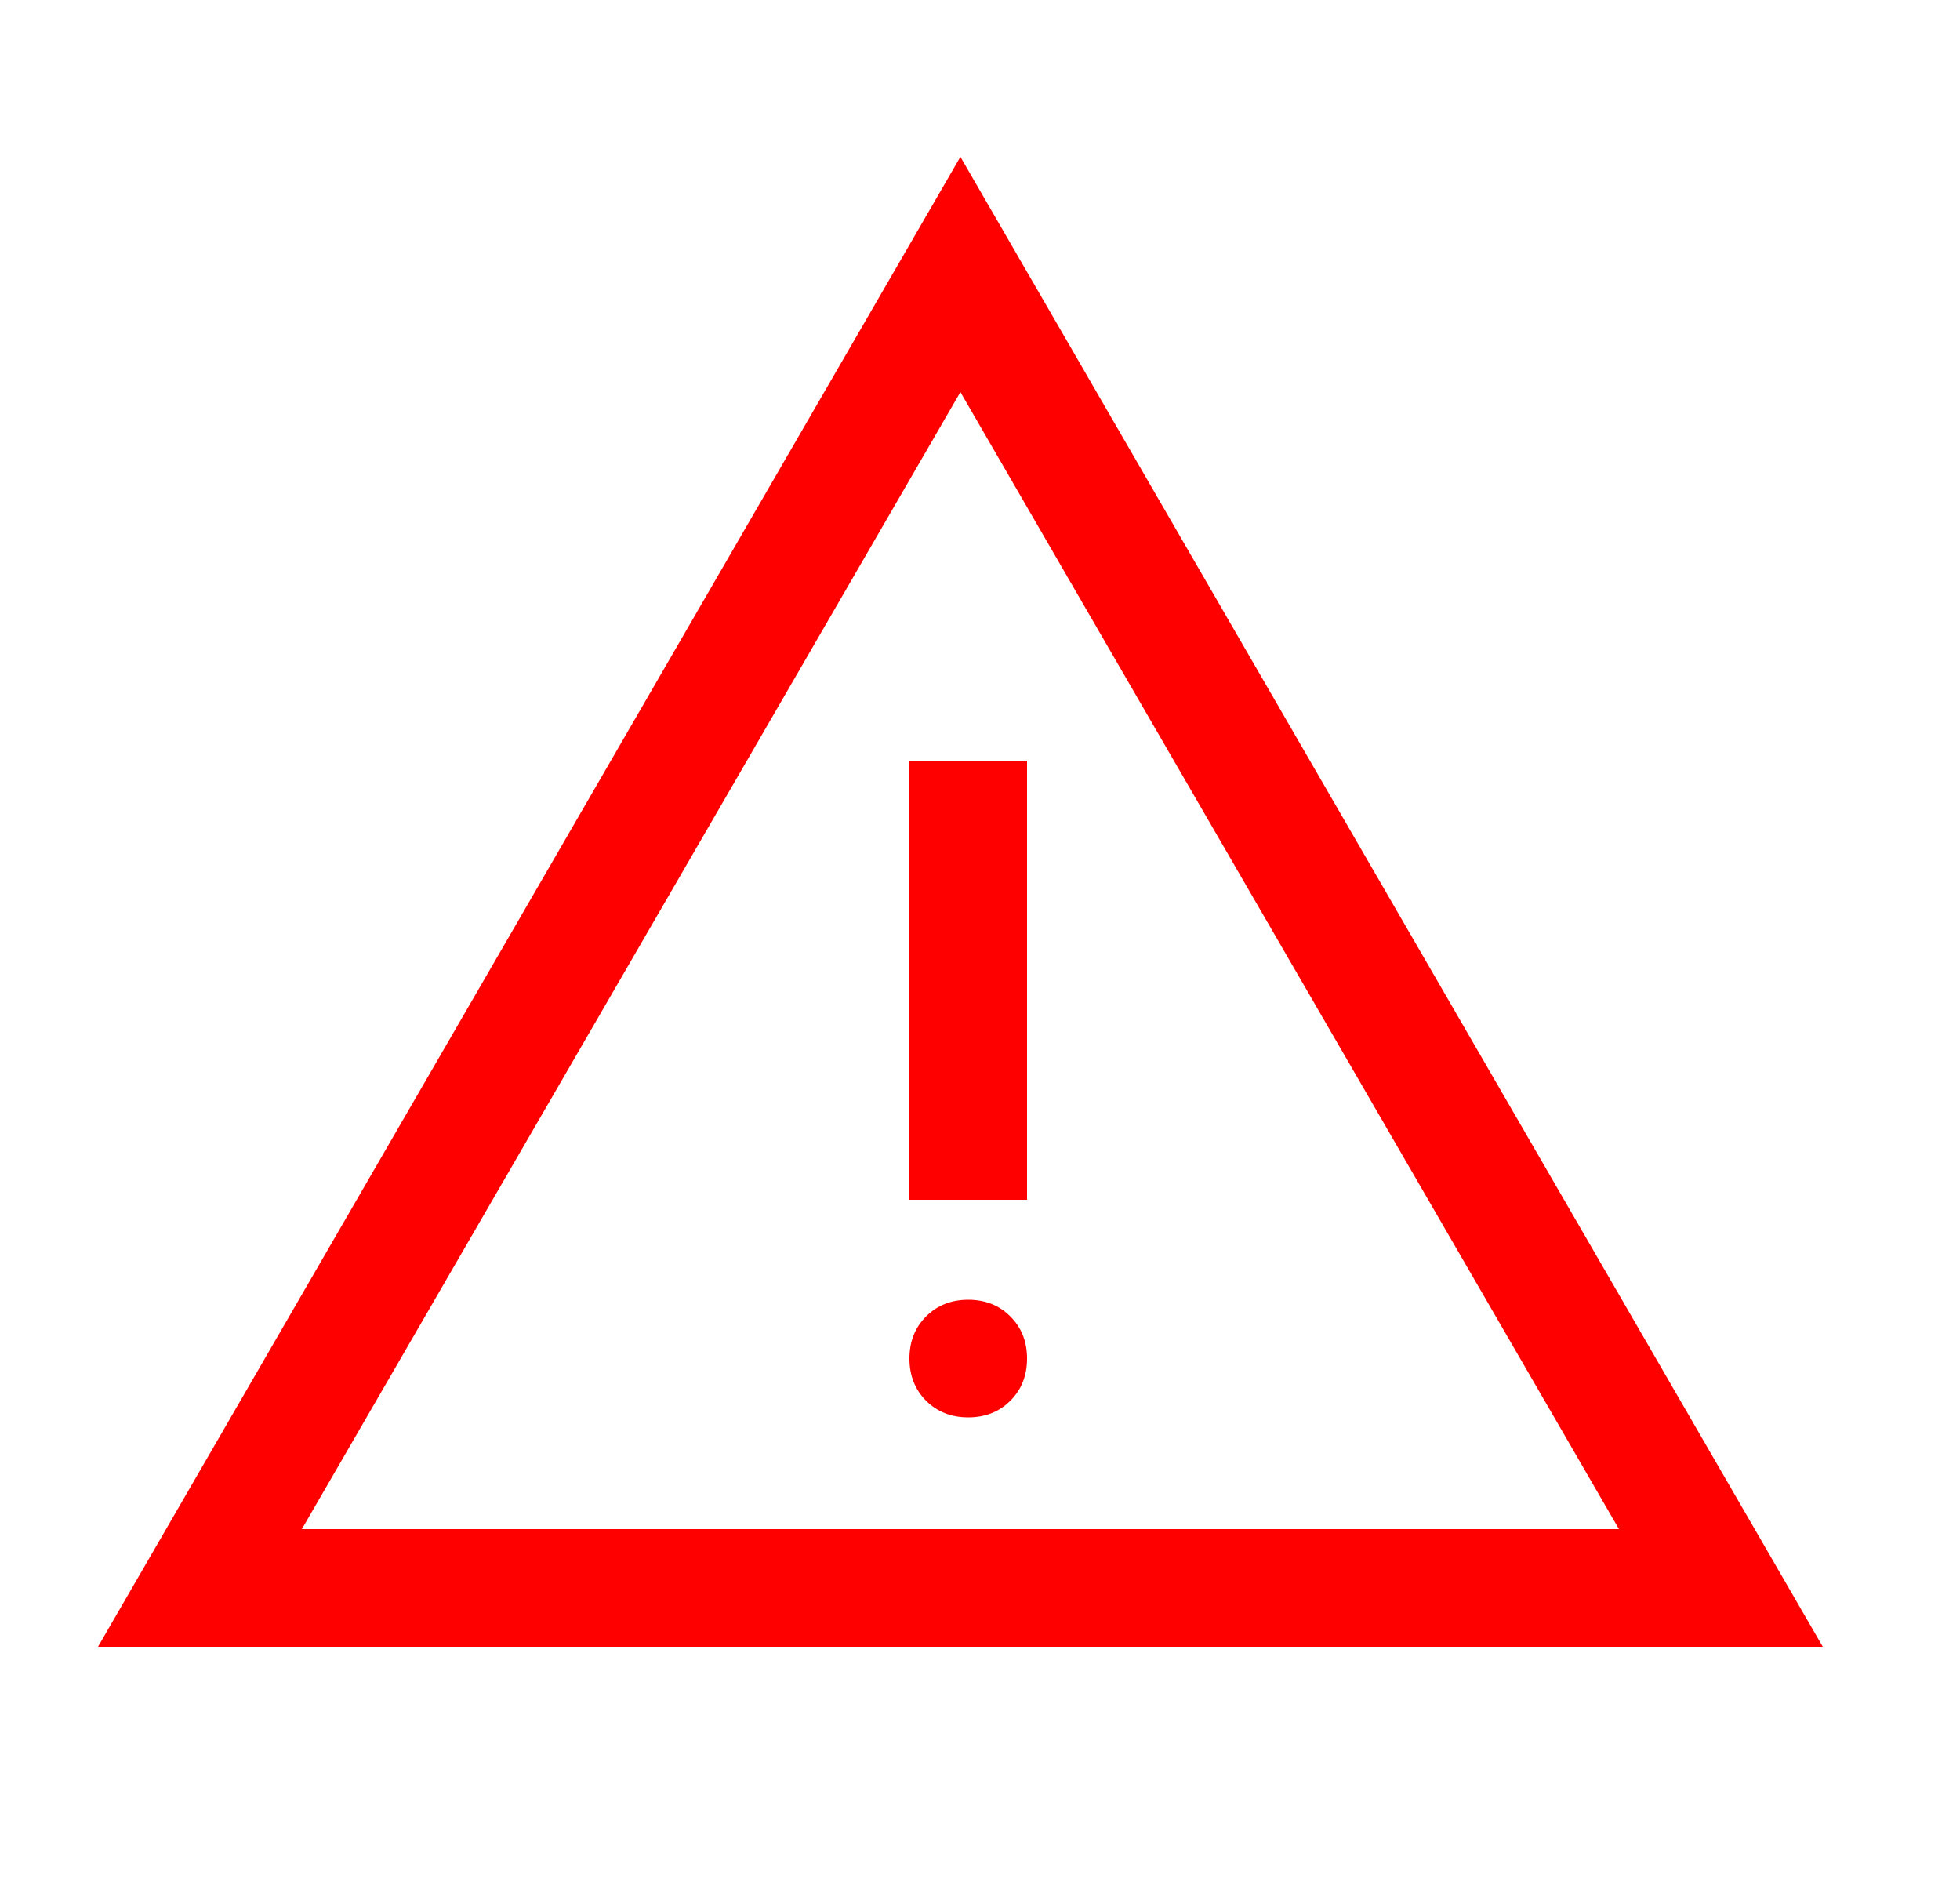
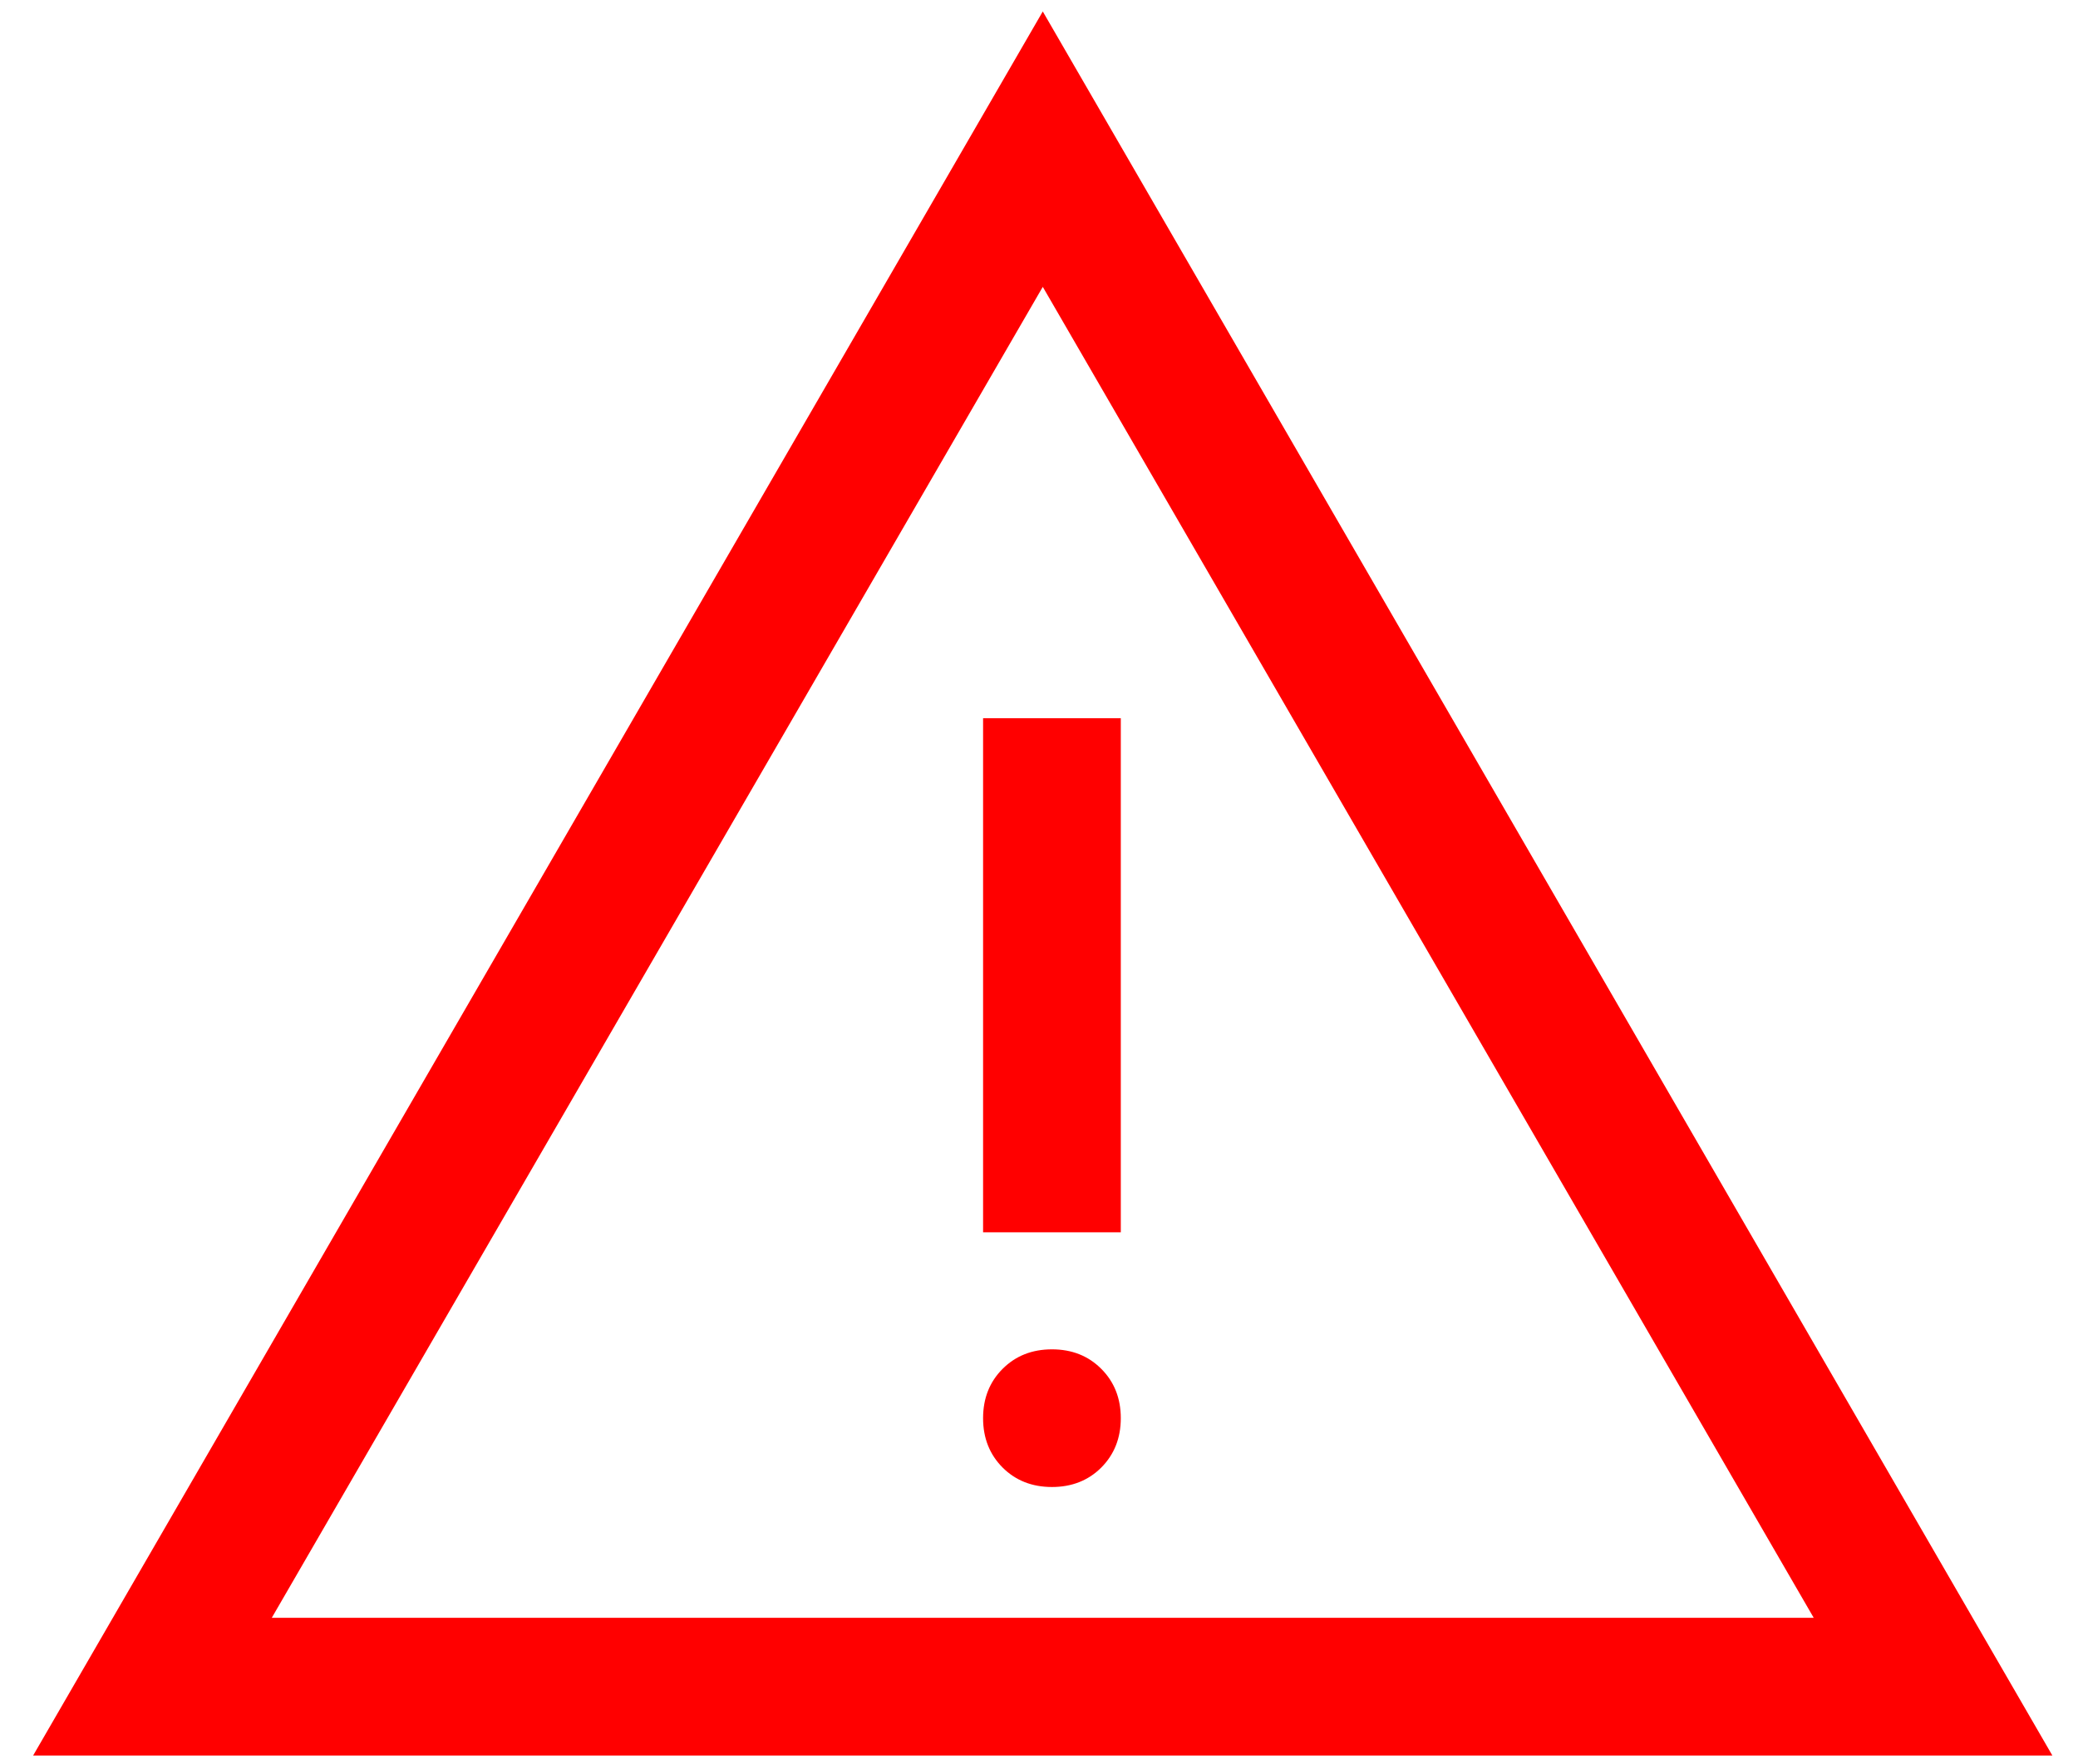
- <svg xmlns="http://www.w3.org/2000/svg" width="25" height="24" viewBox="0 0 25 24" fill="none">
-   <path d="M1.25 21L12.25 2L23.25 21H1.25ZM11.6 15.3H13.1V9.7H11.6V15.3ZM12.35 18.075C12.567 18.075 12.746 18.004 12.887 17.863C13.029 17.721 13.1 17.542 13.1 17.325C13.1 17.108 13.029 16.929 12.887 16.788C12.746 16.646 12.567 16.575 12.35 16.575C12.133 16.575 11.954 16.646 11.812 16.788C11.671 16.929 11.6 17.108 11.6 17.325C11.6 17.542 11.671 17.721 11.812 17.863C11.954 18.004 12.133 18.075 12.35 18.075ZM3.85 19.5H20.65L12.25 5L3.85 19.5Z" fill="#FF0000" />
+ <svg xmlns="http://www.w3.org/2000/svg" width="33" height="28" viewBox="0 0 33 28" fill="none">
+   <path d="M0.526 27.876L16.56 0.182L32.593 27.876H0.526ZM15.612 19.568H17.799V11.405H15.612V19.568ZM16.706 23.612C17.021 23.612 17.283 23.509 17.489 23.303C17.695 23.096 17.799 22.835 17.799 22.519C17.799 22.203 17.695 21.942 17.489 21.736C17.283 21.529 17.021 21.426 16.706 21.426C16.39 21.426 16.129 21.529 15.922 21.736C15.716 21.942 15.612 22.203 15.612 22.519C15.612 22.835 15.716 23.096 15.922 23.303C16.129 23.509 16.39 23.612 16.706 23.612ZM4.316 25.689H28.803L16.56 4.555L4.316 25.689Z" fill="#FF0000" />
</svg>
